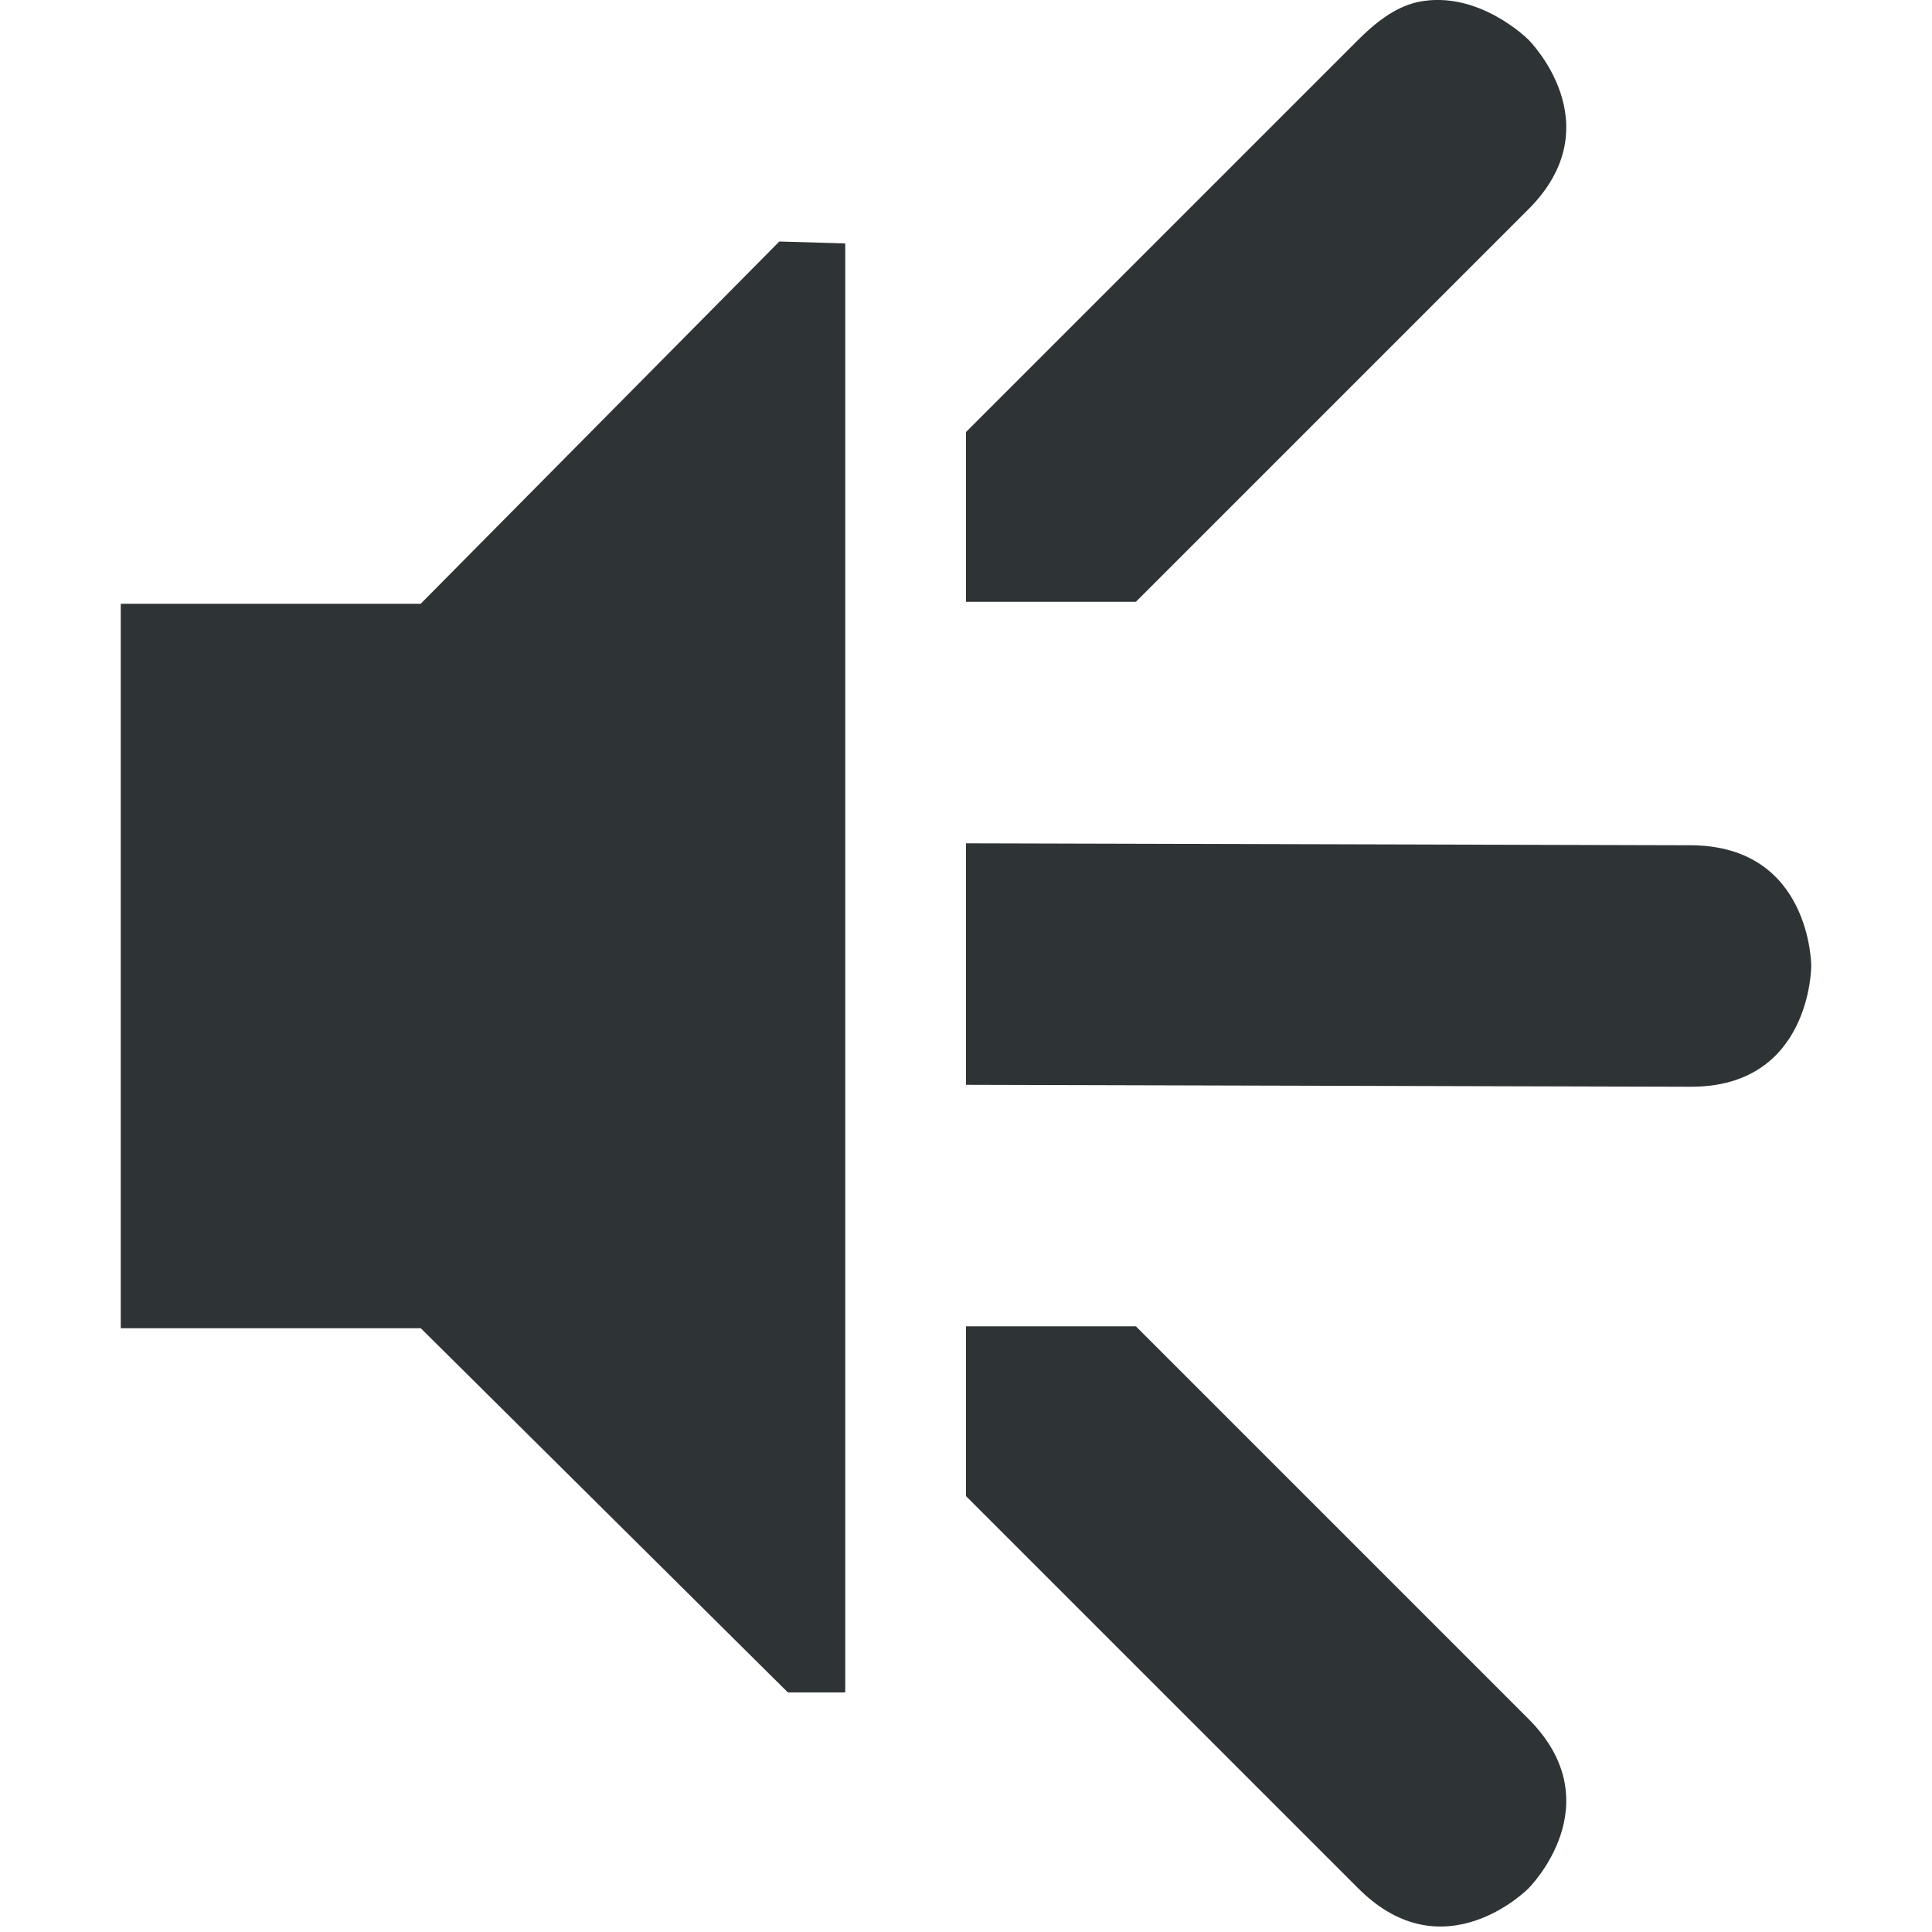
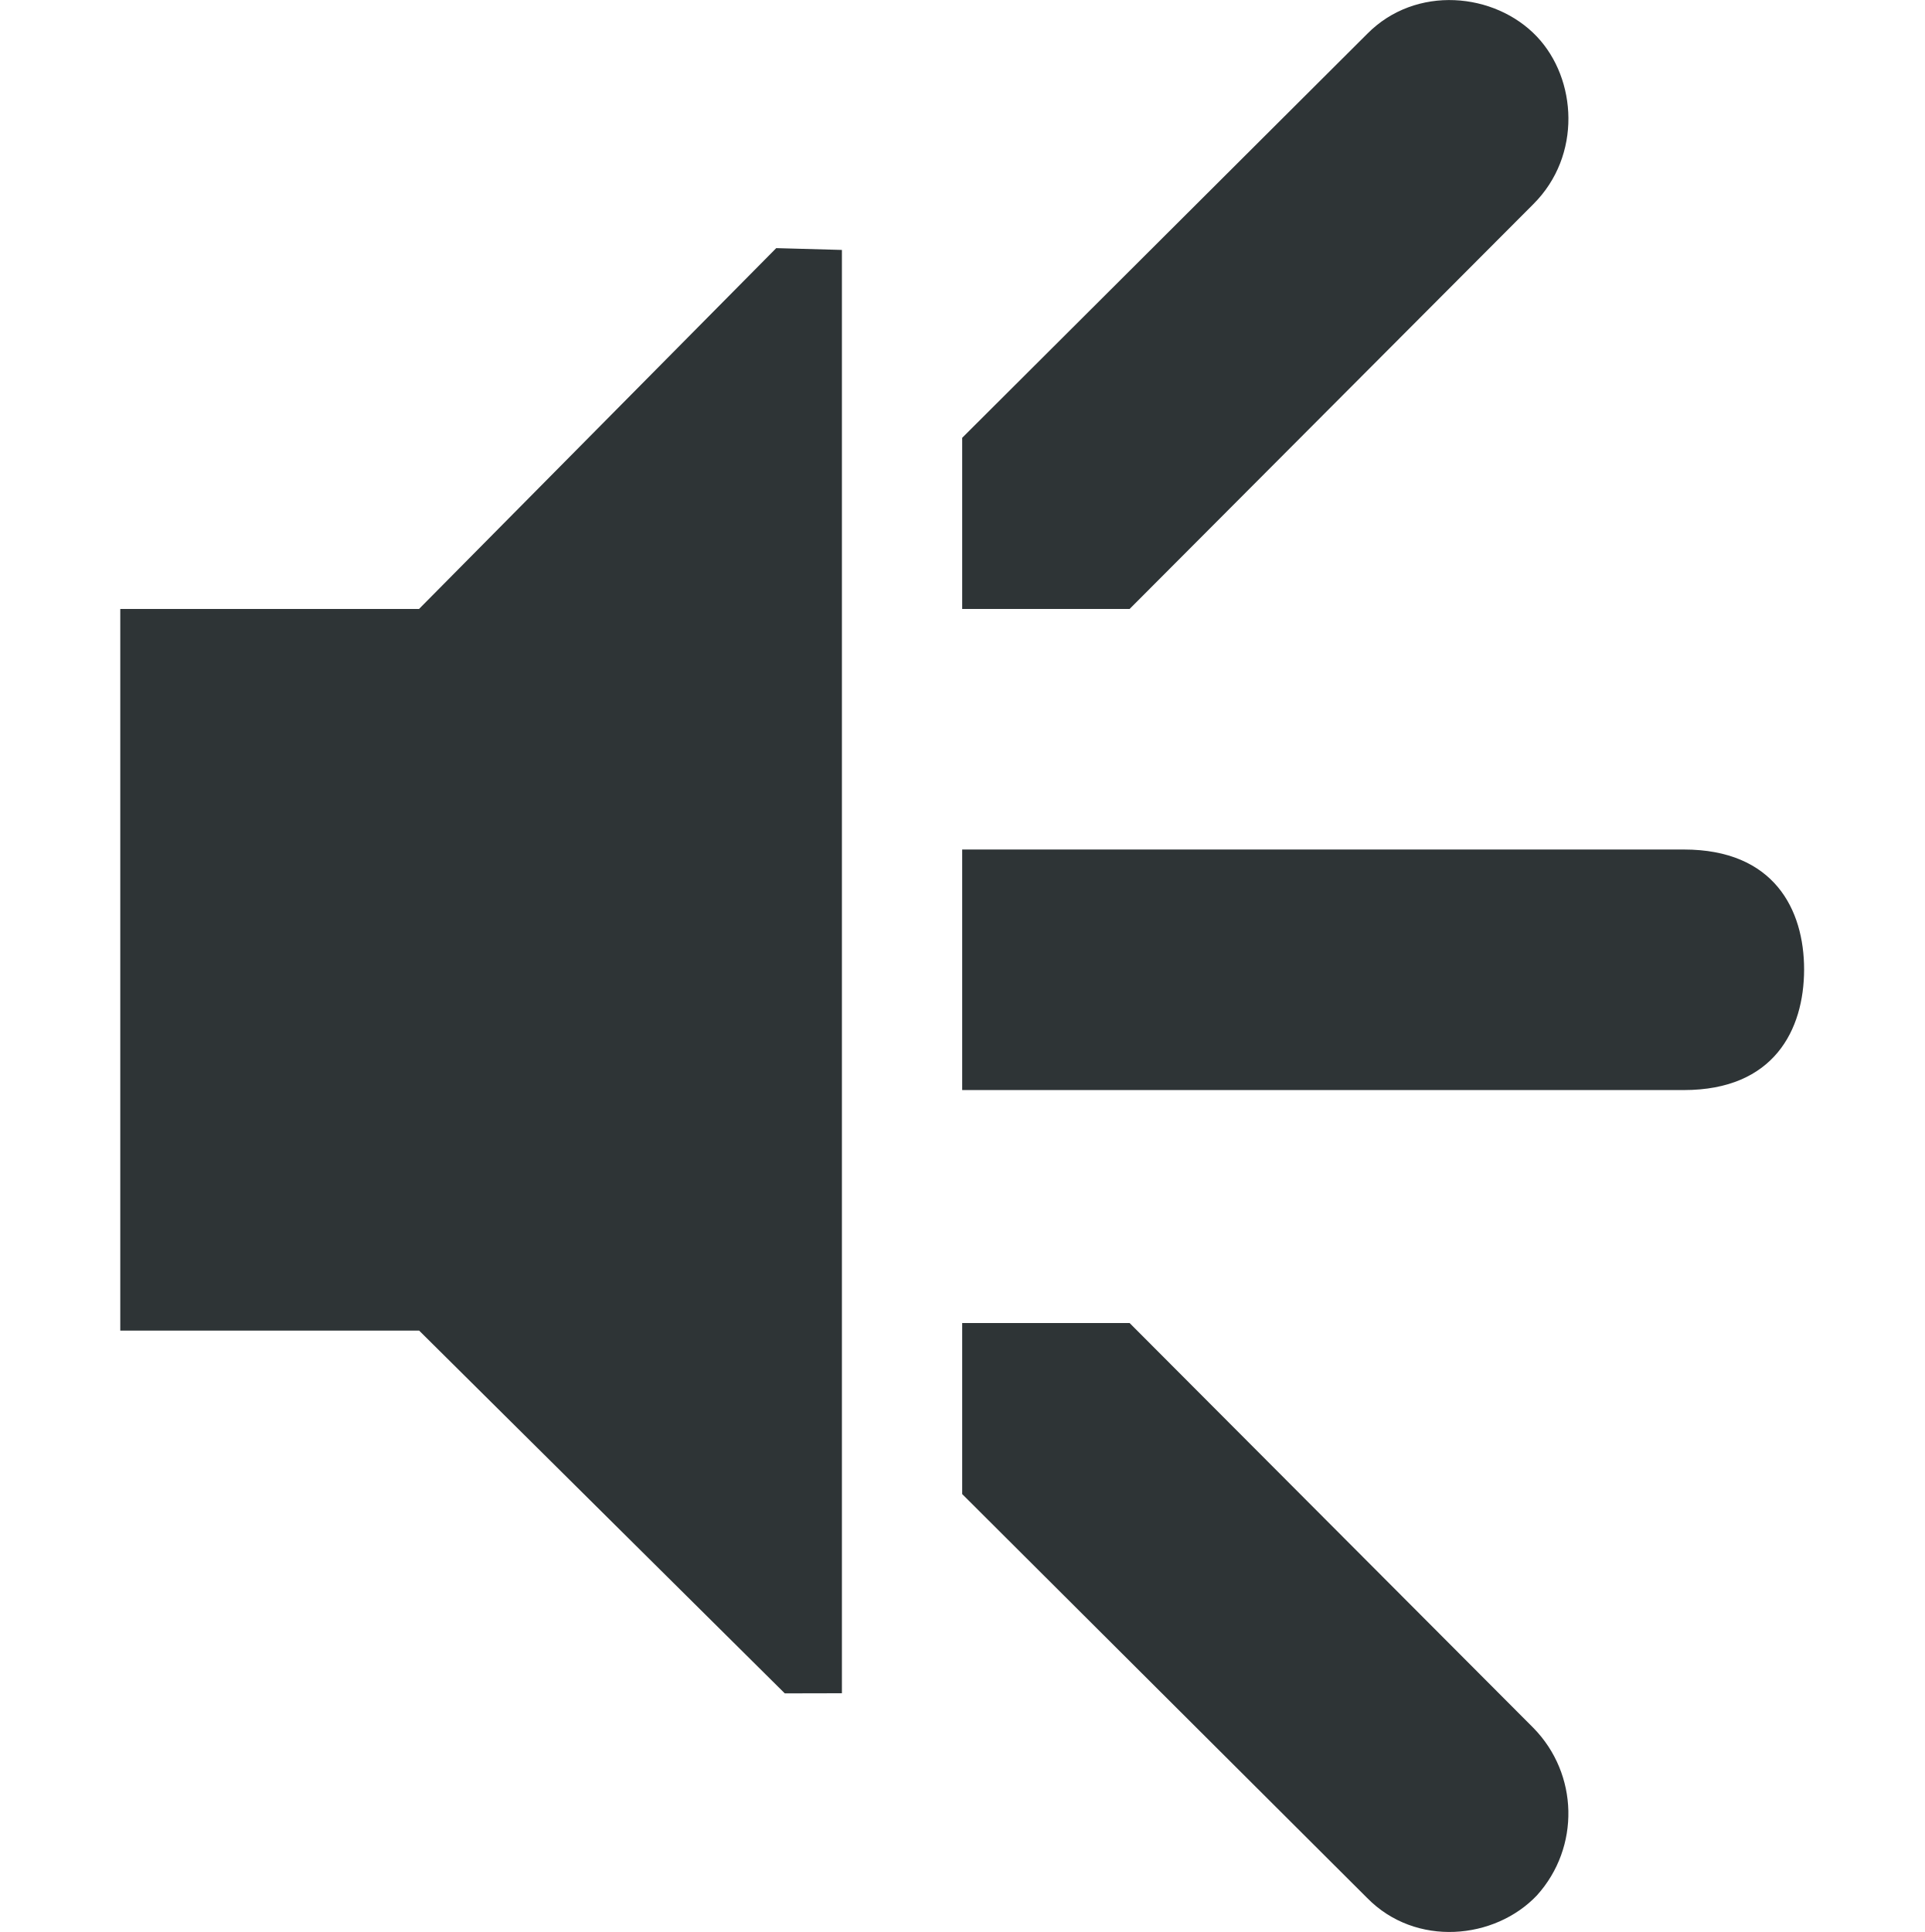
- <svg xmlns="http://www.w3.org/2000/svg" width="16" height="16">
+ <svg xmlns="http://www.w3.org/2000/svg" width="16" height="16.063">
  <g fill="#2e3436">
-     <path d="M143.75 348.015c-.165.034-.323.136-.5.313l-3.25 3.25v1.406h1.407l3.25-3.25c.707-.707 0-1.406 0-1.406s-.41-.412-.907-.313zM140 354.984v2l6 .016c1 .003 1-1 1-1s0-.997-1-1zM140 358.984v1.406l3.25 3.25c.708.708 1.407 0 1.407 0s.707-.699 0-1.406l-3.25-3.25z" filter="url(#filter7554)" transform="translate(-132 -348)" />
-     <path d="M1 5h2.484l2.97-3L7 2.016v12h-.475L3.485 11H1z" style="marker:none" color="#bebebe" overflow="visible" />
+     <path d="M1 5.063h2.484l2.97-3L7 2.078v12l-.475.001-3.04-3.016H1z" style="marker:none" color="#bebebe" overflow="visible" />
+     <path d="M8 5.063V3.64L11.367.282c.404-.41 1.063-.346 1.412.023.332.351.375.988-.03 1.392L9.392 5.063zM8 11v1.422l3.367 3.358c.404.412 1.063.347 1.412-.022a1.016 1.016 0 0 0-.03-1.392L9.392 11zM8 7.063v2h6c.75 0 .999-.501 1-1.002 0-.5-.25-.998-1-.998z" />
  </g>
</svg>
